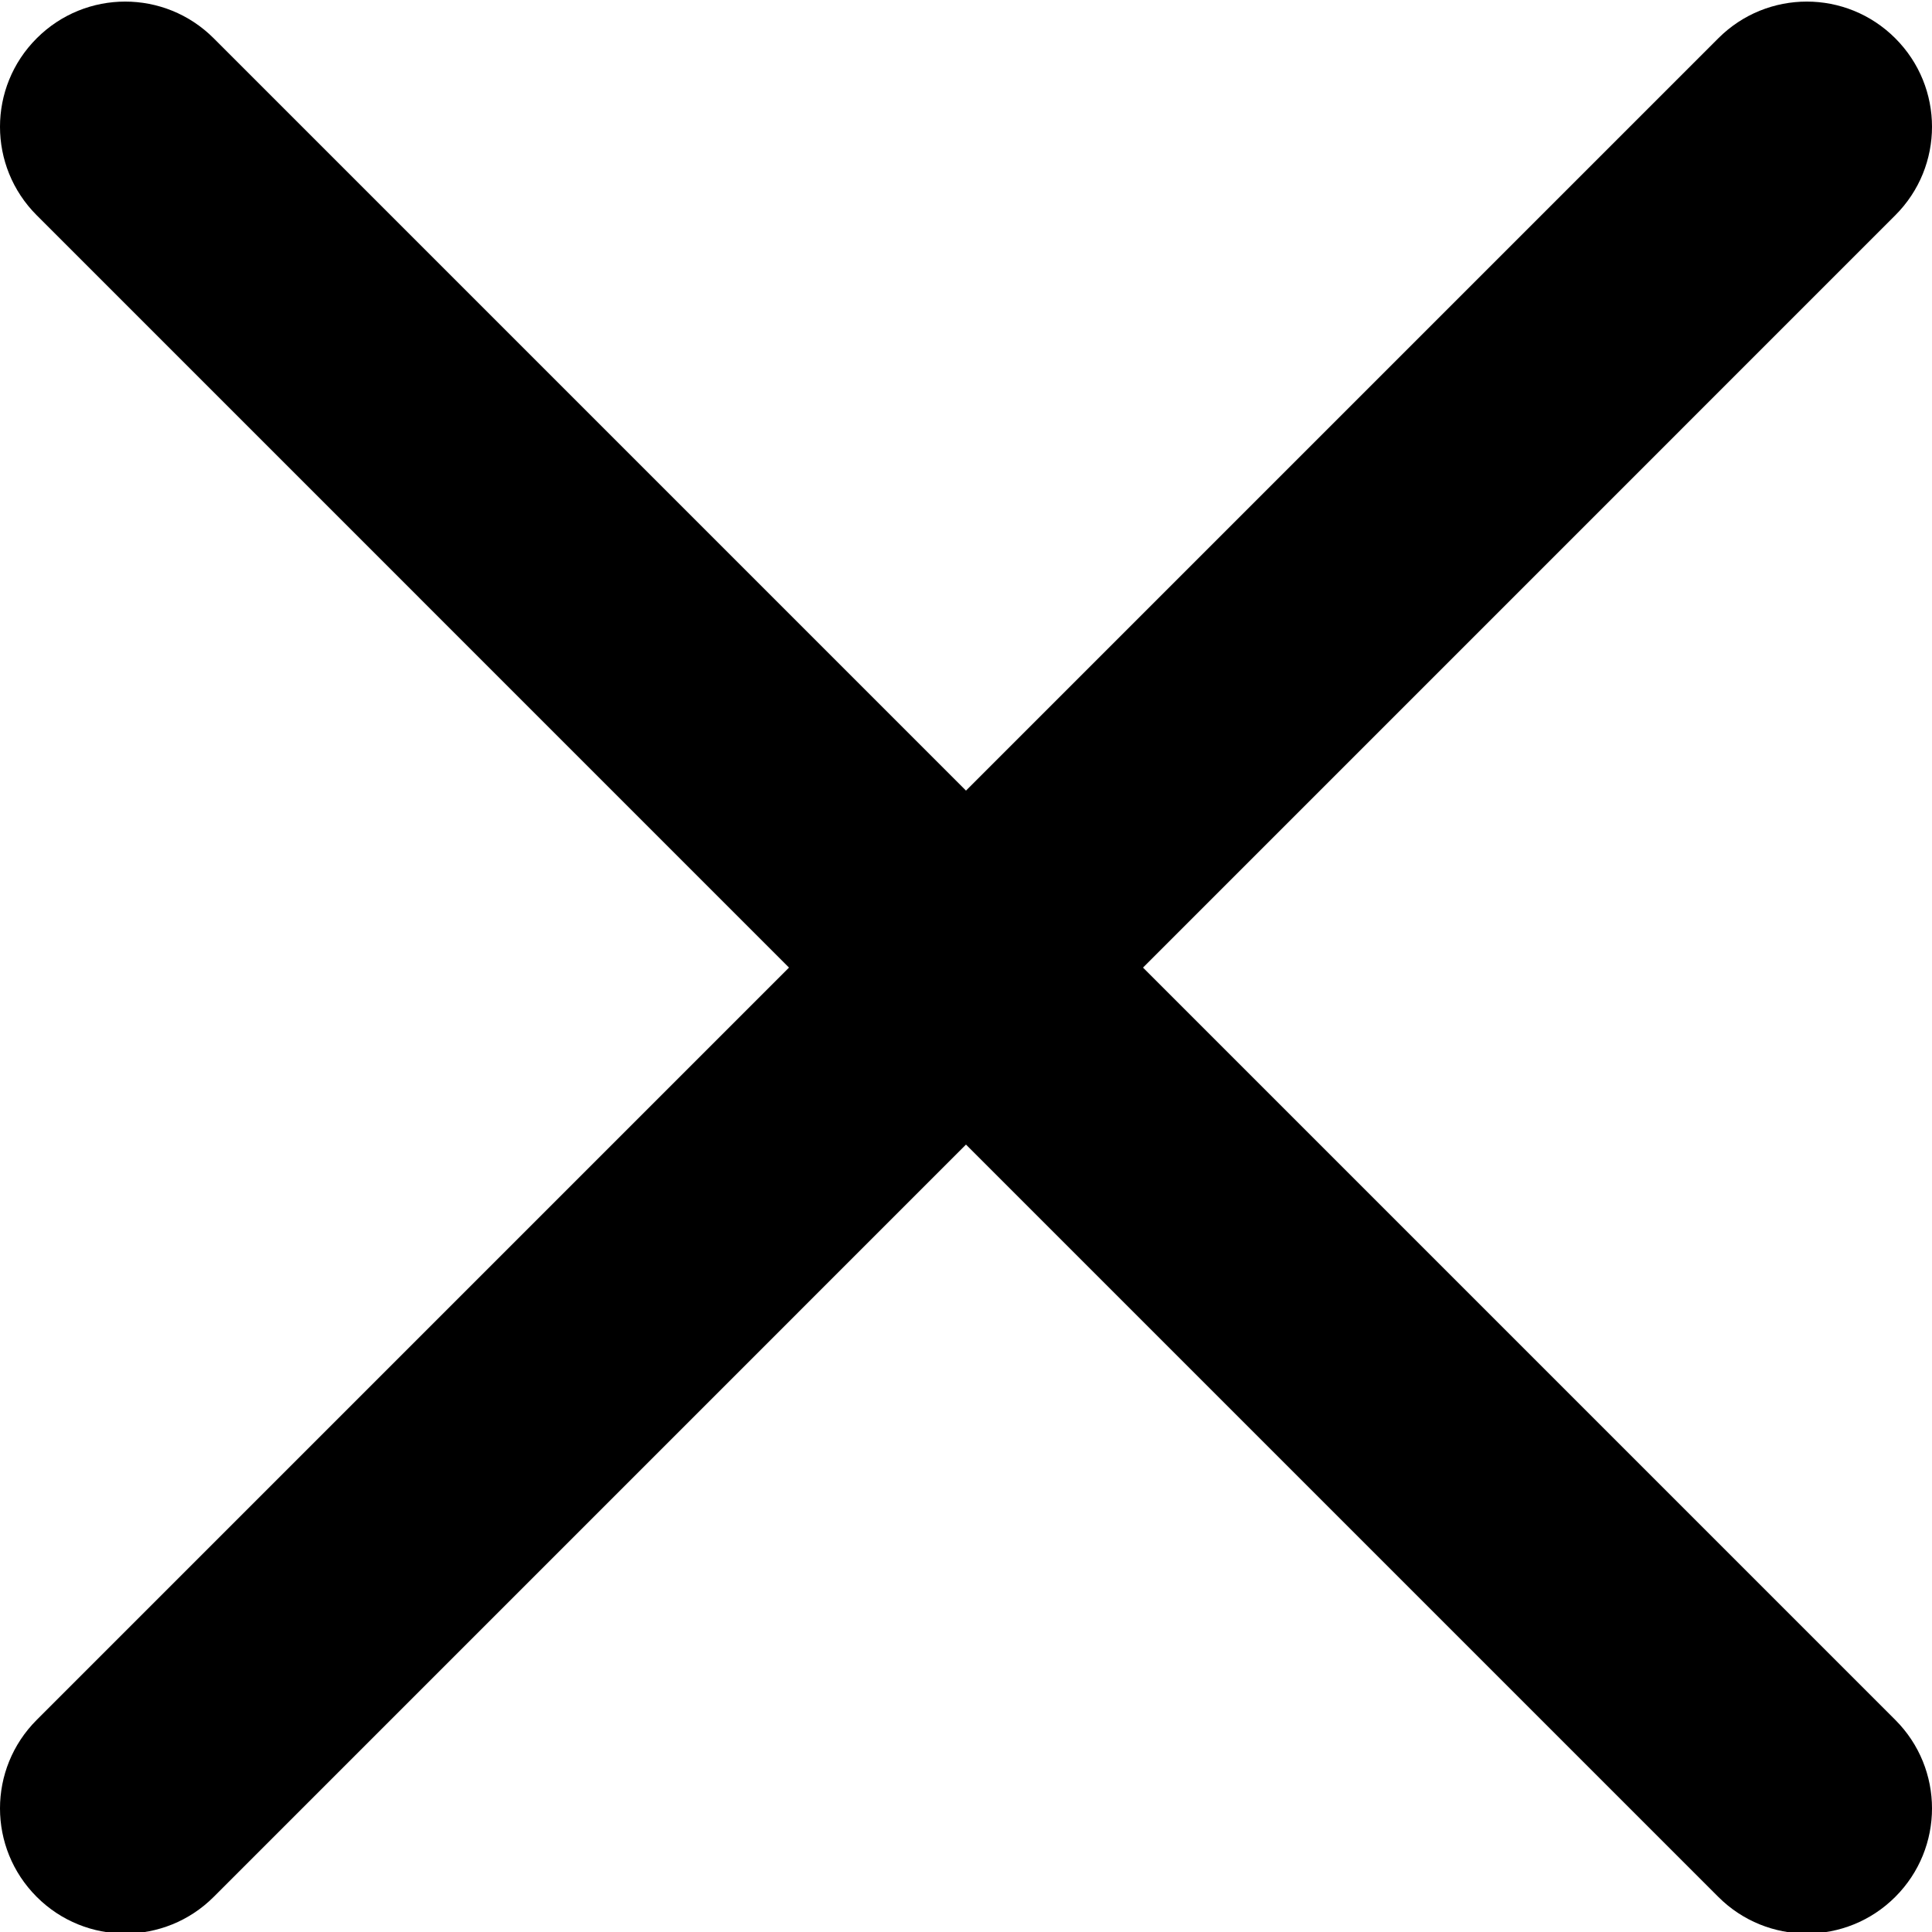
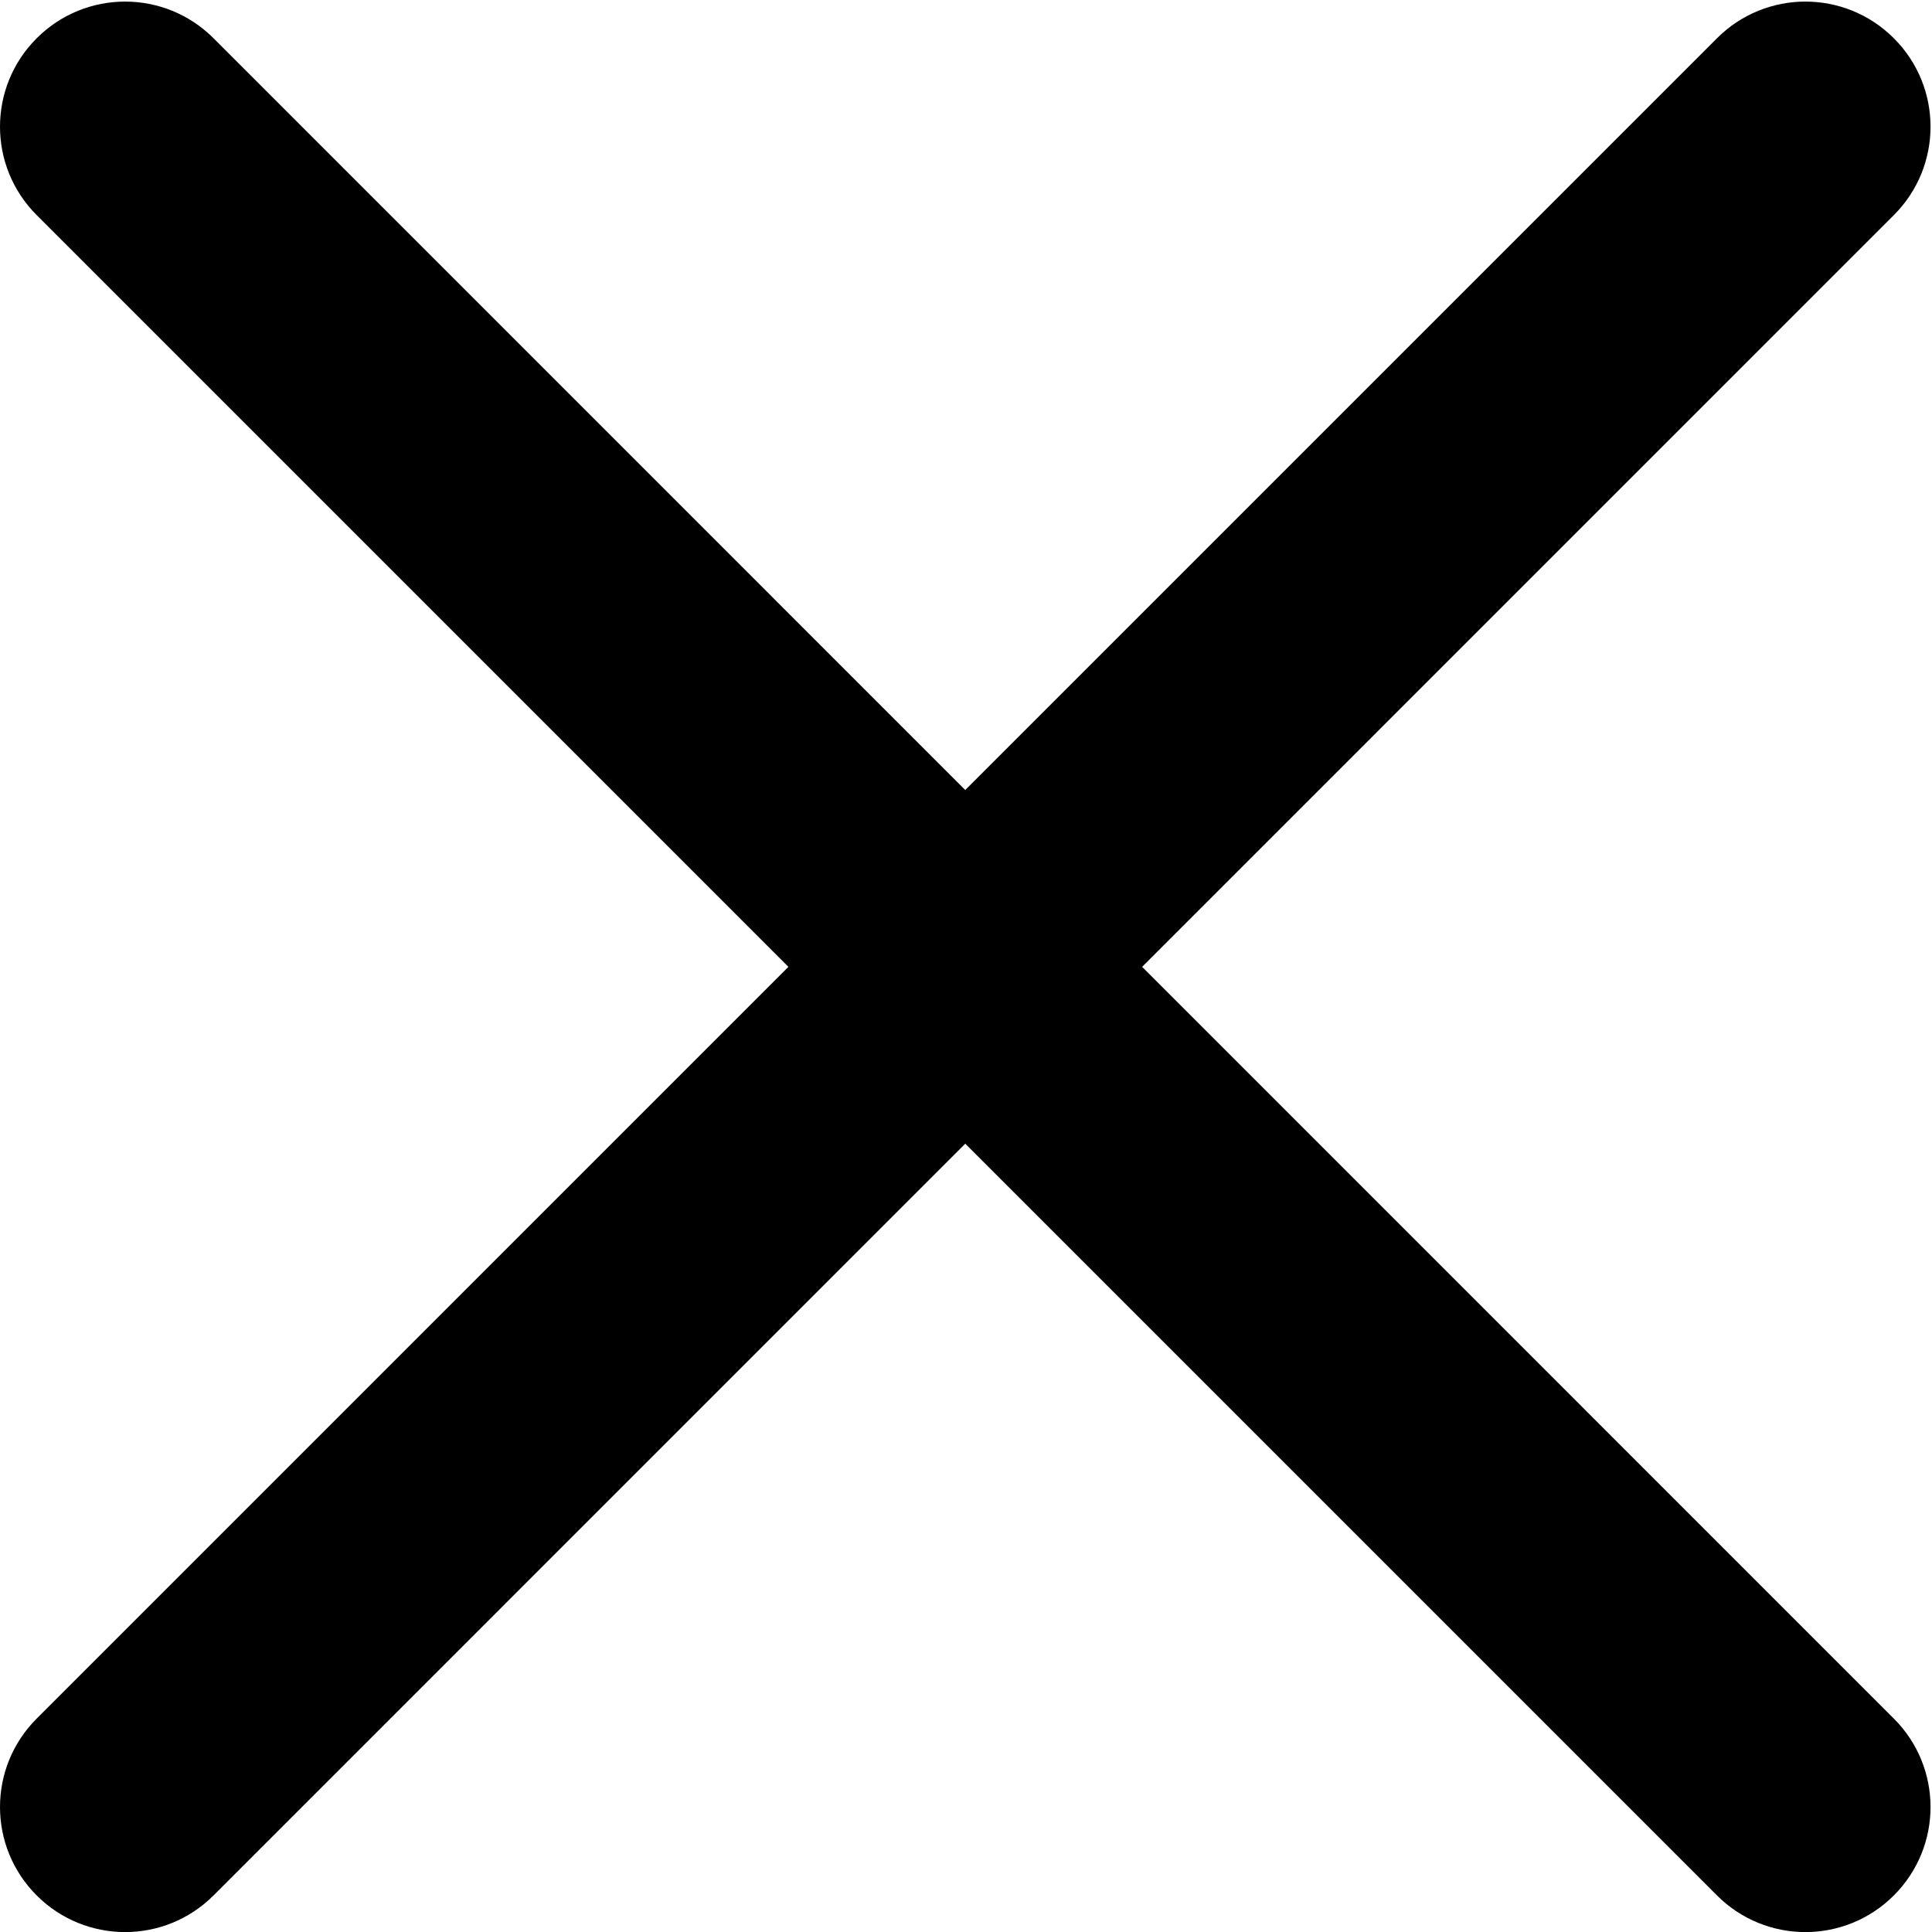
- <svg xmlns="http://www.w3.org/2000/svg" height="329pt" viewBox="0 0 329.269 329" width="329pt">
-   <path d="m194.801 164.77 128.211-128.215c8.344-8.34 8.344-21.824 0-30.164-8.34-8.34-21.824-8.34-30.164 0l-128.215 128.215-128.211-128.215c-8.344-8.34-21.824-8.34-30.164 0-8.344 8.34-8.344 21.824 0 30.164l128.211 128.215-128.211 128.215c-8.344 8.34-8.344 21.824 0 30.164 4.156 4.16 9.621 6.25 15.082 6.25 5.461 0 10.922-2.09 15.082-6.25l128.211-128.215 128.215 128.215c4.16 4.16 9.621 6.25 15.082 6.25 5.461 0 10.922-2.09 15.082-6.25 8.344-8.34 8.344-21.824 0-30.164zm0 0" />
+ <svg xmlns="http://www.w3.org/2000/svg" width="439" height="439" viewBox="0 0 439 439" fill="none">
+   <path d="M259.522 219.693L430.33 48.879C441.446 37.769 441.446 19.804 430.33 8.693C419.219 -2.417 401.255 -2.417 390.144 8.693L219.331 179.507L48.523 8.693C37.407 -2.417 19.448 -2.417 8.337 8.693C-2.779 19.804 -2.779 37.769 8.337 48.879L179.145 219.693L8.337 390.506C-2.779 401.617 -2.779 419.581 8.337 430.692C13.874 436.234 21.155 439.018 28.43 439.018C35.705 439.018 42.98 436.234 48.523 430.692L219.331 259.878L390.144 430.692C395.686 436.234 402.962 439.018 410.237 439.018C417.512 439.018 424.788 436.234 430.33 430.692C441.446 419.581 441.446 401.617 430.33 390.506L259.522 219.693Z" fill="currentColor" />
</svg>
